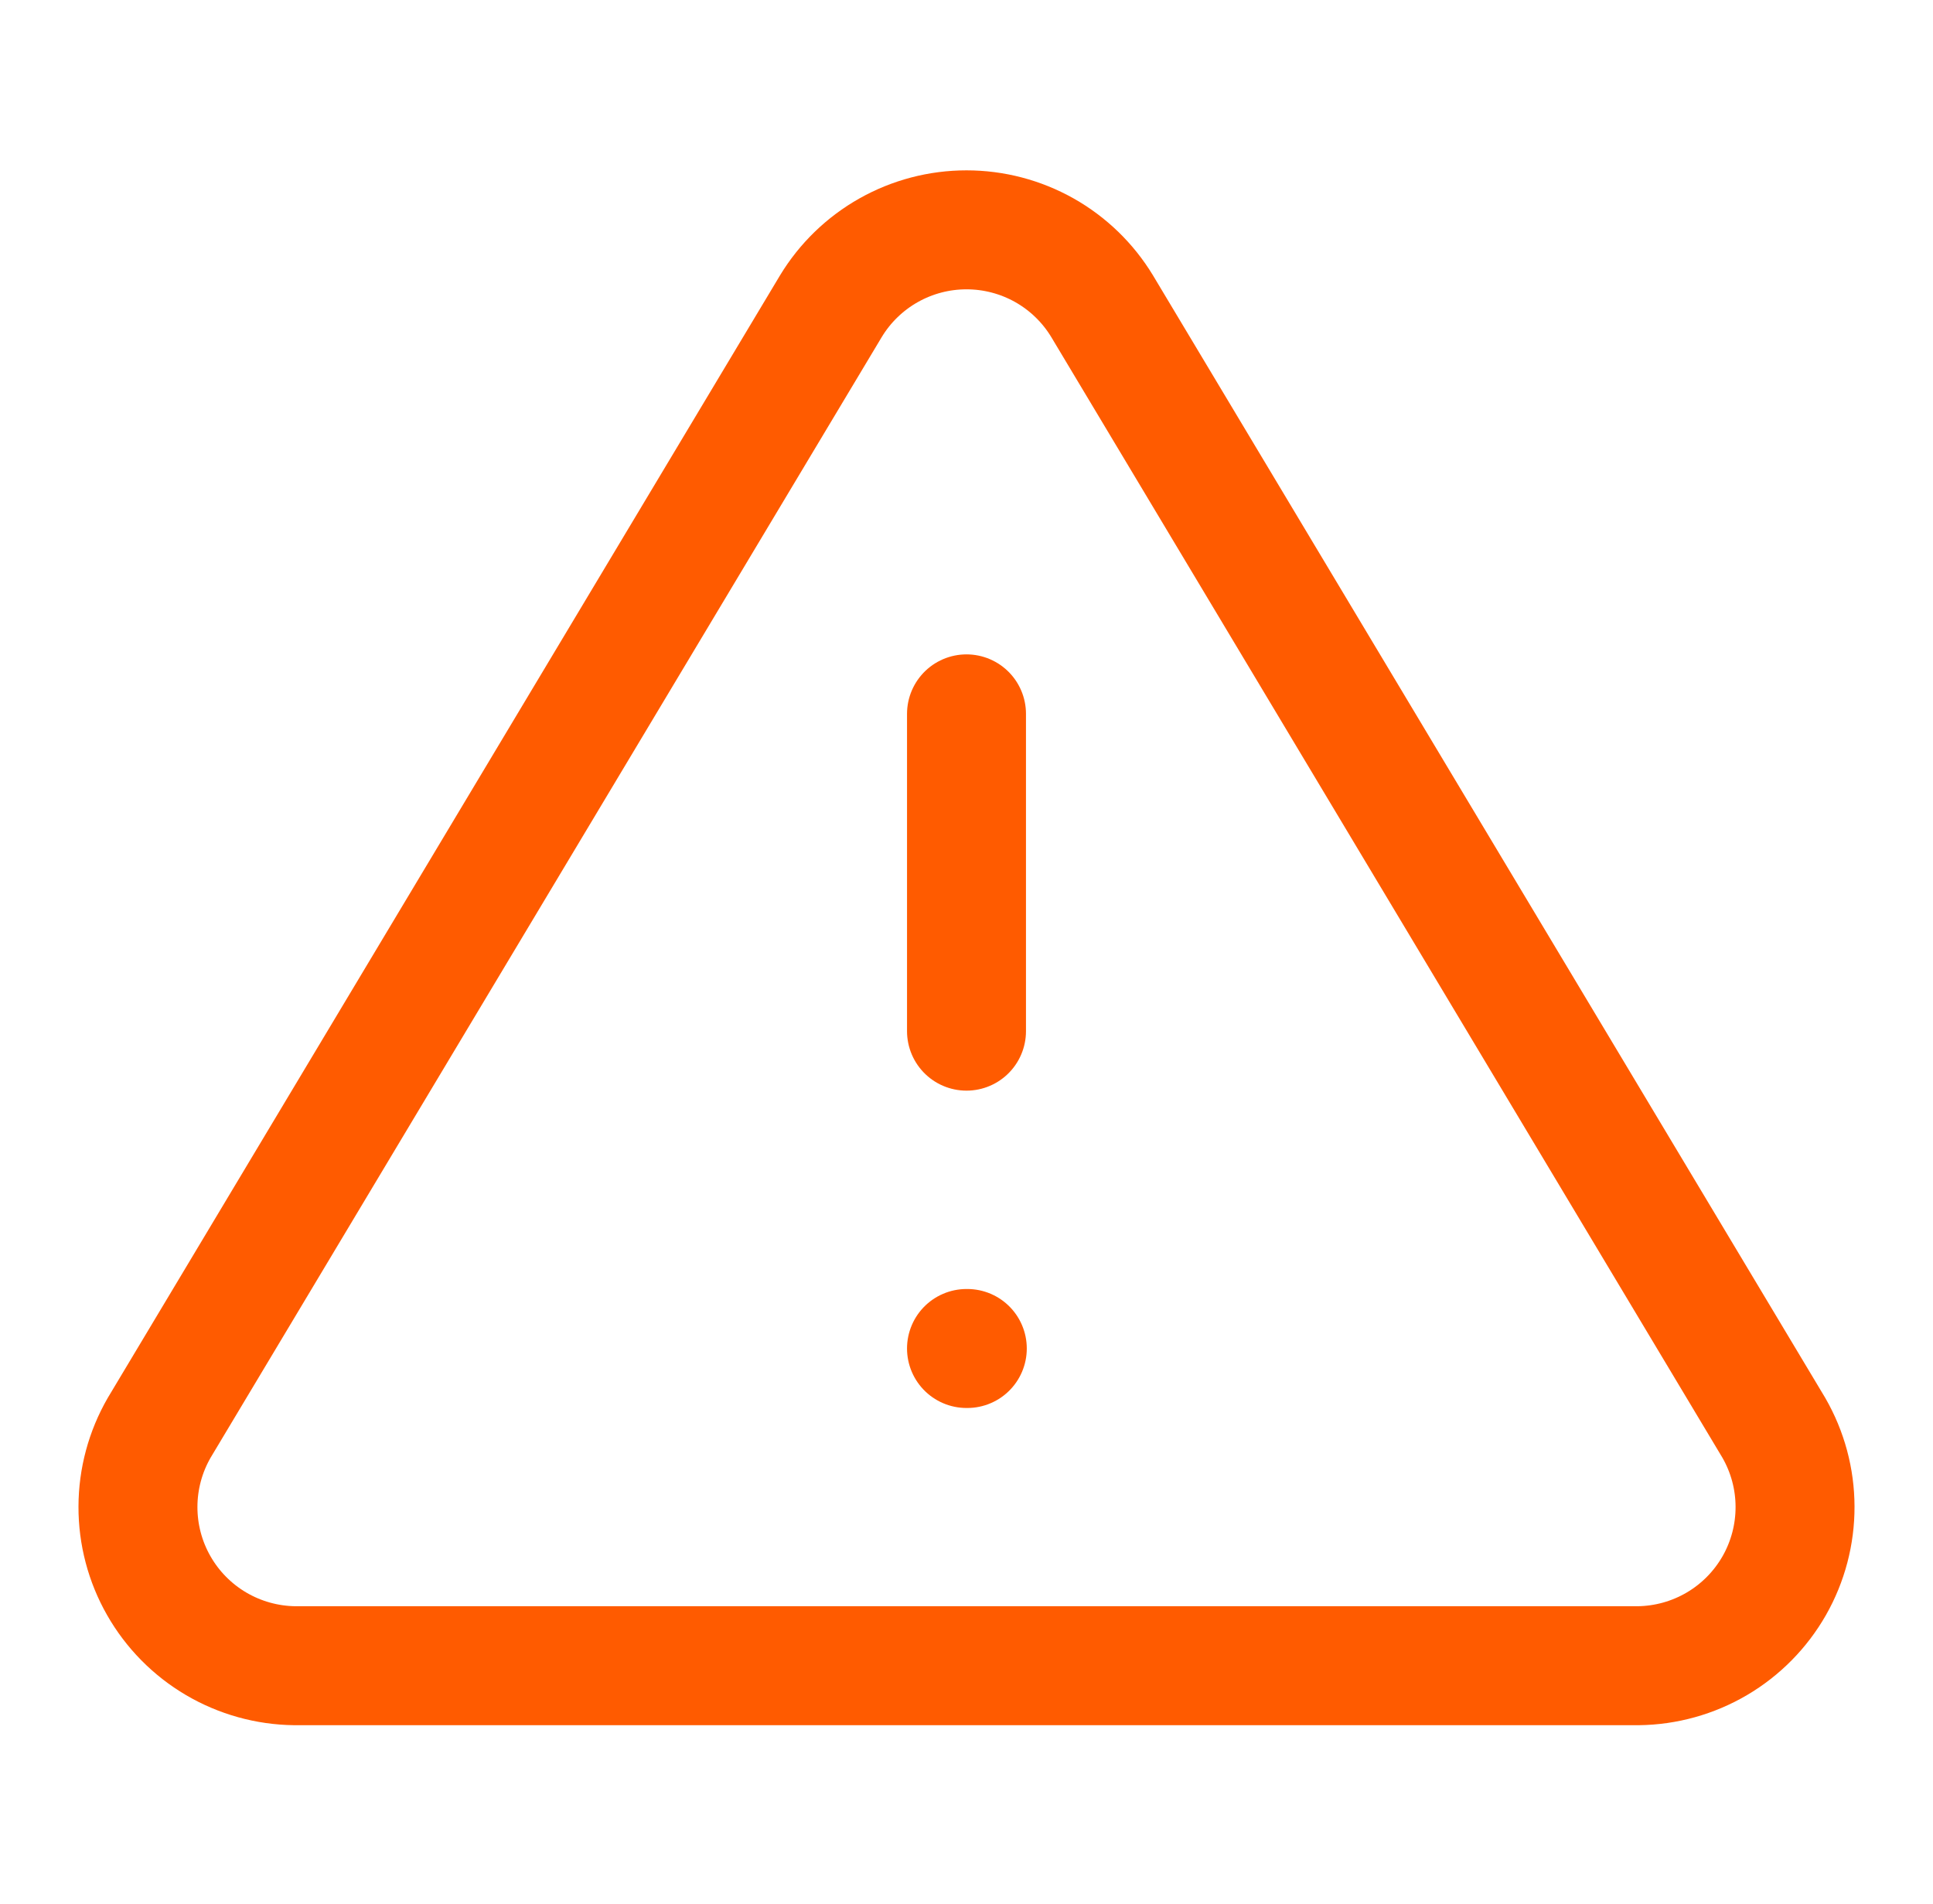
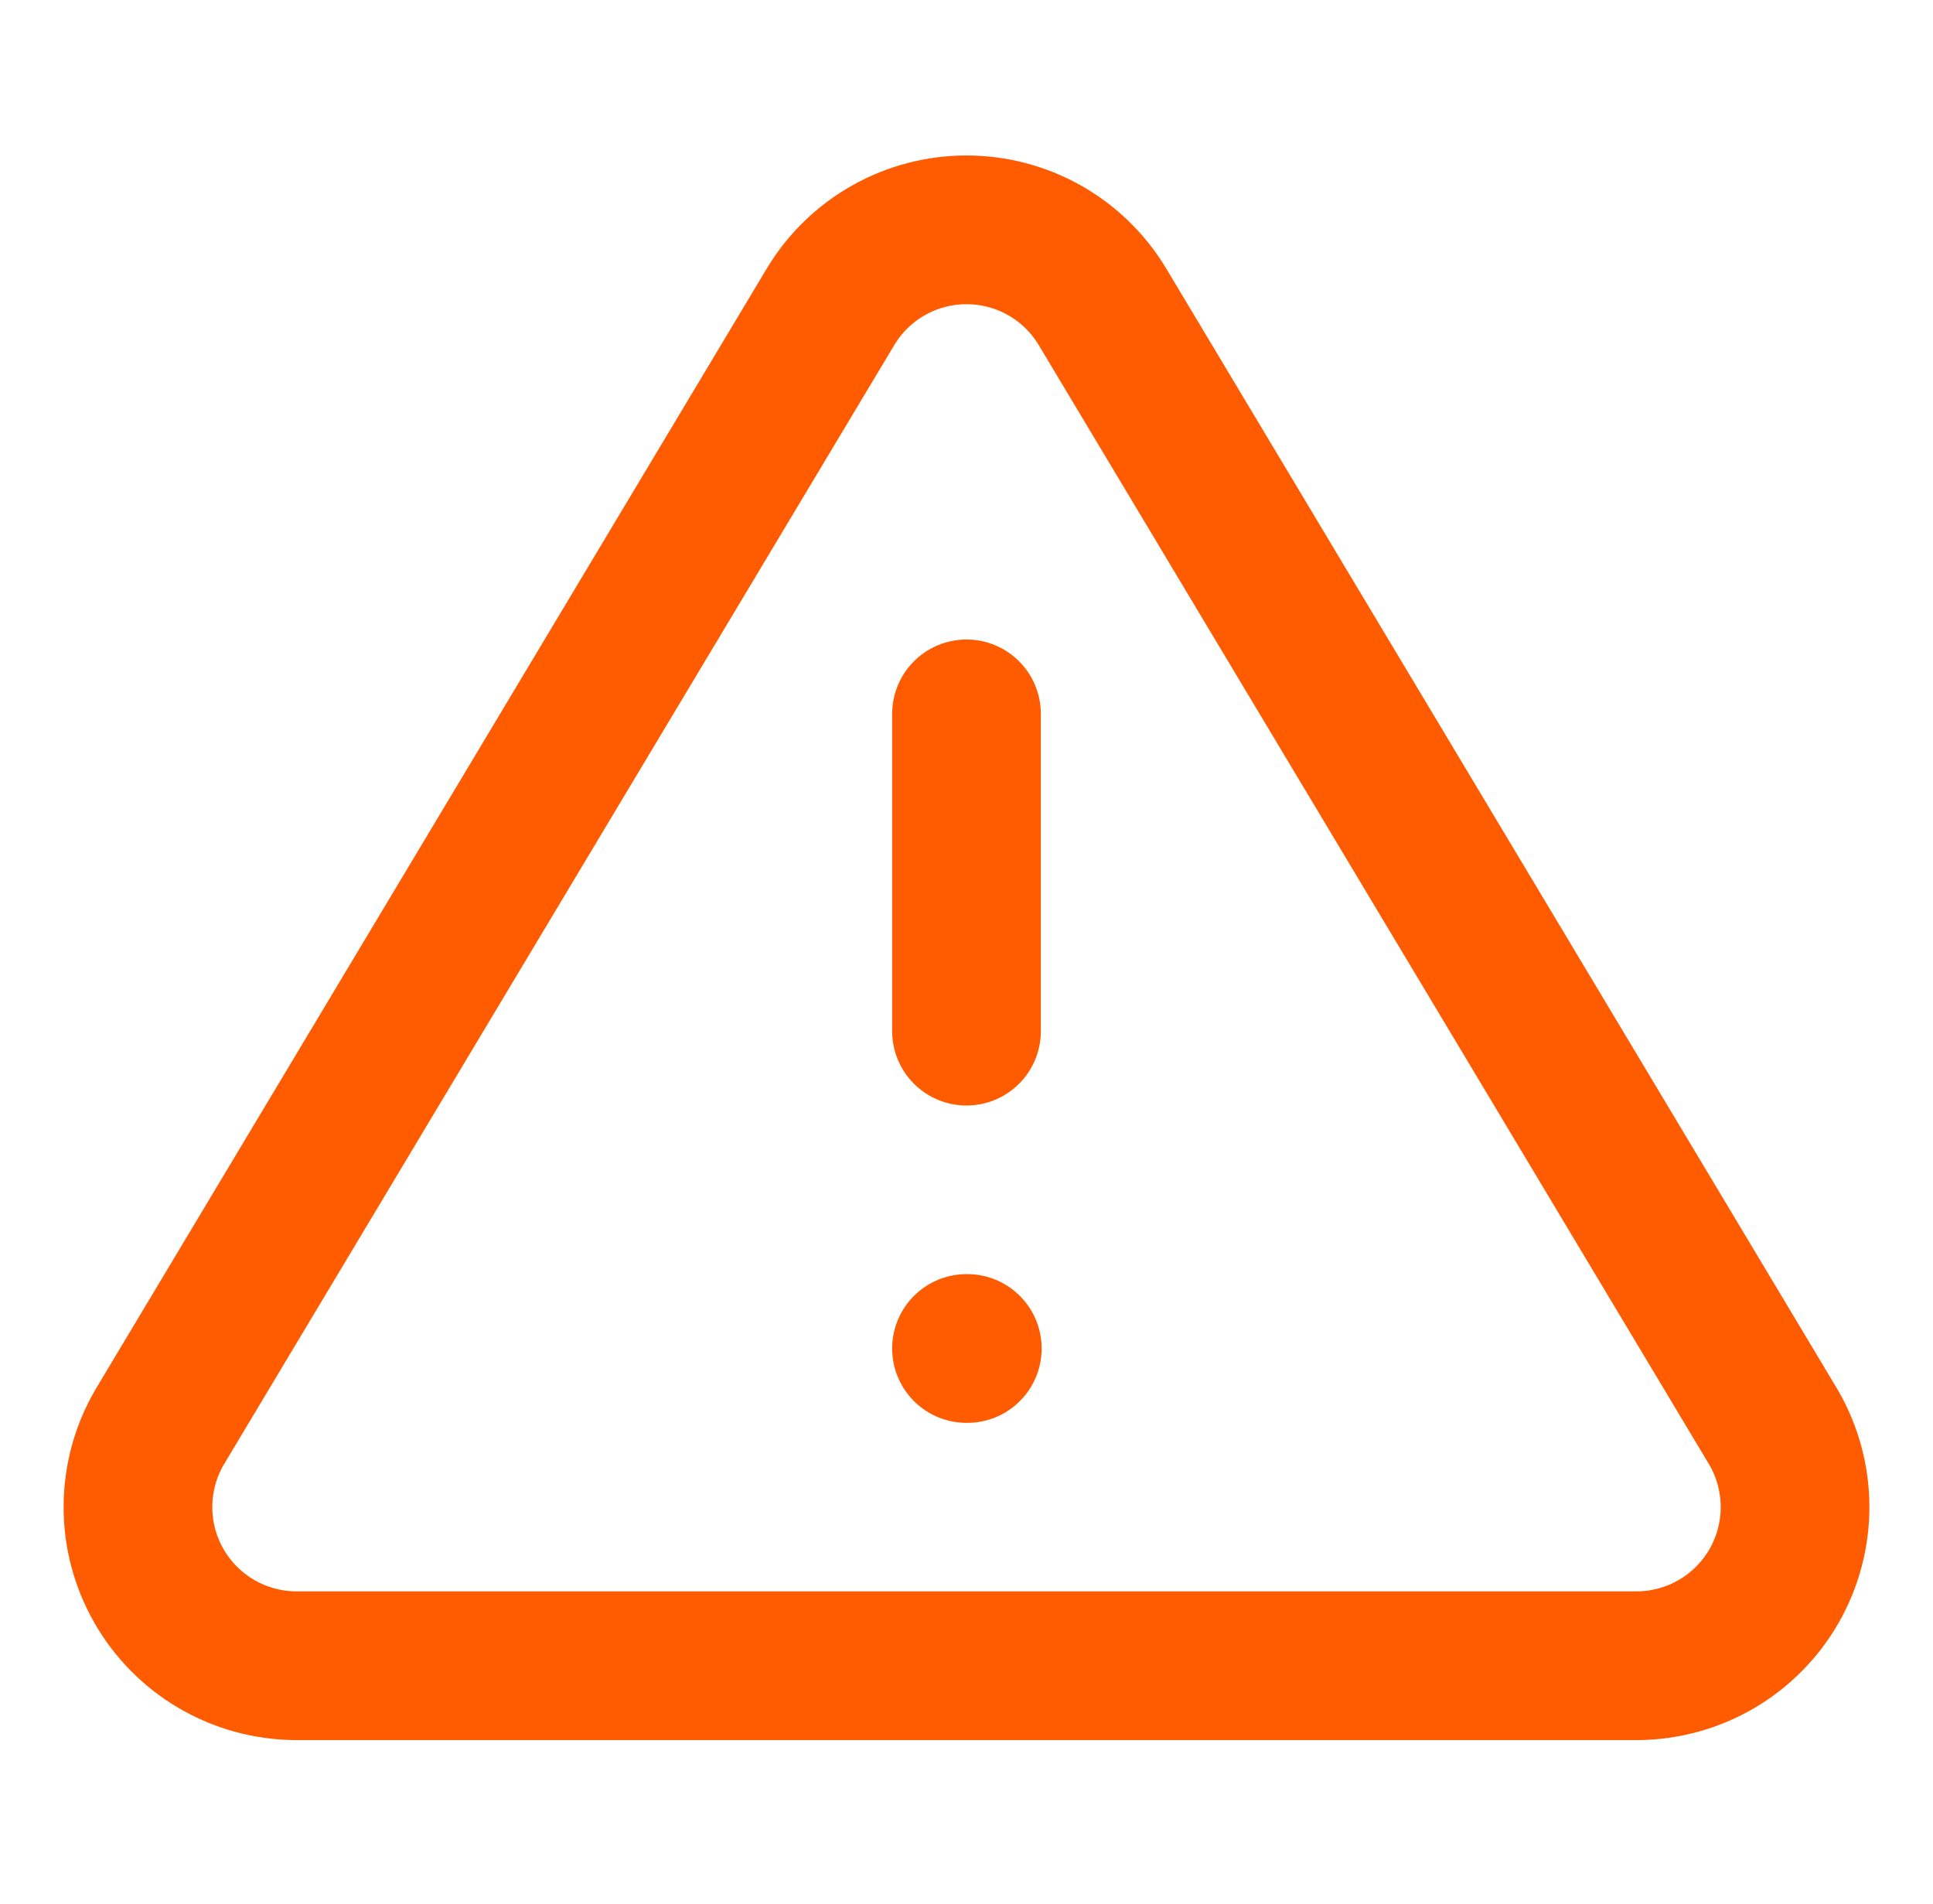
<svg xmlns="http://www.w3.org/2000/svg" width="65" height="64" viewBox="0 0 65 64" fill="none">
-   <path d="M27.94 10.294L5.353 48.001C4.888 48.807 4.641 49.721 4.639 50.653C4.636 51.584 4.877 52.5 5.339 53.309C5.8 54.118 6.465 54.792 7.267 55.264C8.07 55.736 8.982 55.99 9.913 56.001H55.087C56.018 55.99 56.93 55.736 57.733 55.264C58.535 54.792 59.2 54.118 59.662 53.309C60.123 52.5 60.364 51.584 60.361 50.653C60.359 49.721 60.112 48.807 59.647 48.001L37.06 10.294C36.585 9.51 35.915 8.862 35.117 8.412C34.318 7.963 33.417 7.727 32.5 7.727C31.583 7.727 30.682 7.963 29.884 8.412C29.085 8.862 28.415 9.51 27.94 10.294V10.294Z" stroke="#FF5B00" stroke-width="4" stroke-linecap="round" stroke-linejoin="round" />
-   <path d="M32.5 24V34.667" stroke="#FF5B00" stroke-width="4" stroke-linecap="round" stroke-linejoin="round" />
-   <path d="M32.5 45.336H32.527" stroke="#FF5B00" stroke-width="4" stroke-linecap="round" stroke-linejoin="round" />
+   <path d="M27.94 10.294L5.353 48.001C4.888 48.807 4.641 49.721 4.639 50.653C4.636 51.584 4.877 52.5 5.339 53.309C5.8 54.118 6.465 54.792 7.267 55.264C8.07 55.736 8.982 55.99 9.913 56.001H55.087C56.018 55.99 56.93 55.736 57.733 55.264C58.535 54.792 59.2 54.118 59.662 53.309C60.123 52.5 60.364 51.584 60.361 50.653C60.359 49.721 60.112 48.807 59.647 48.001L37.06 10.294C36.585 9.51 35.915 8.862 35.117 8.412C34.318 7.963 33.417 7.727 32.5 7.727C31.583 7.727 30.682 7.963 29.884 8.412C29.085 8.862 28.415 9.51 27.94 10.294V10.294Z" stroke="#FF5B00" stroke-width="5" stroke-linecap="round" stroke-linejoin="round" />
+   <path d="M32.5 24V34.667" stroke="#FF5B00" stroke-width="5" stroke-linecap="round" stroke-linejoin="round" />
+   <path d="M32.5 45.336H32.527" stroke="#FF5B00" stroke-width="5" stroke-linecap="round" stroke-linejoin="round" />
</svg>
